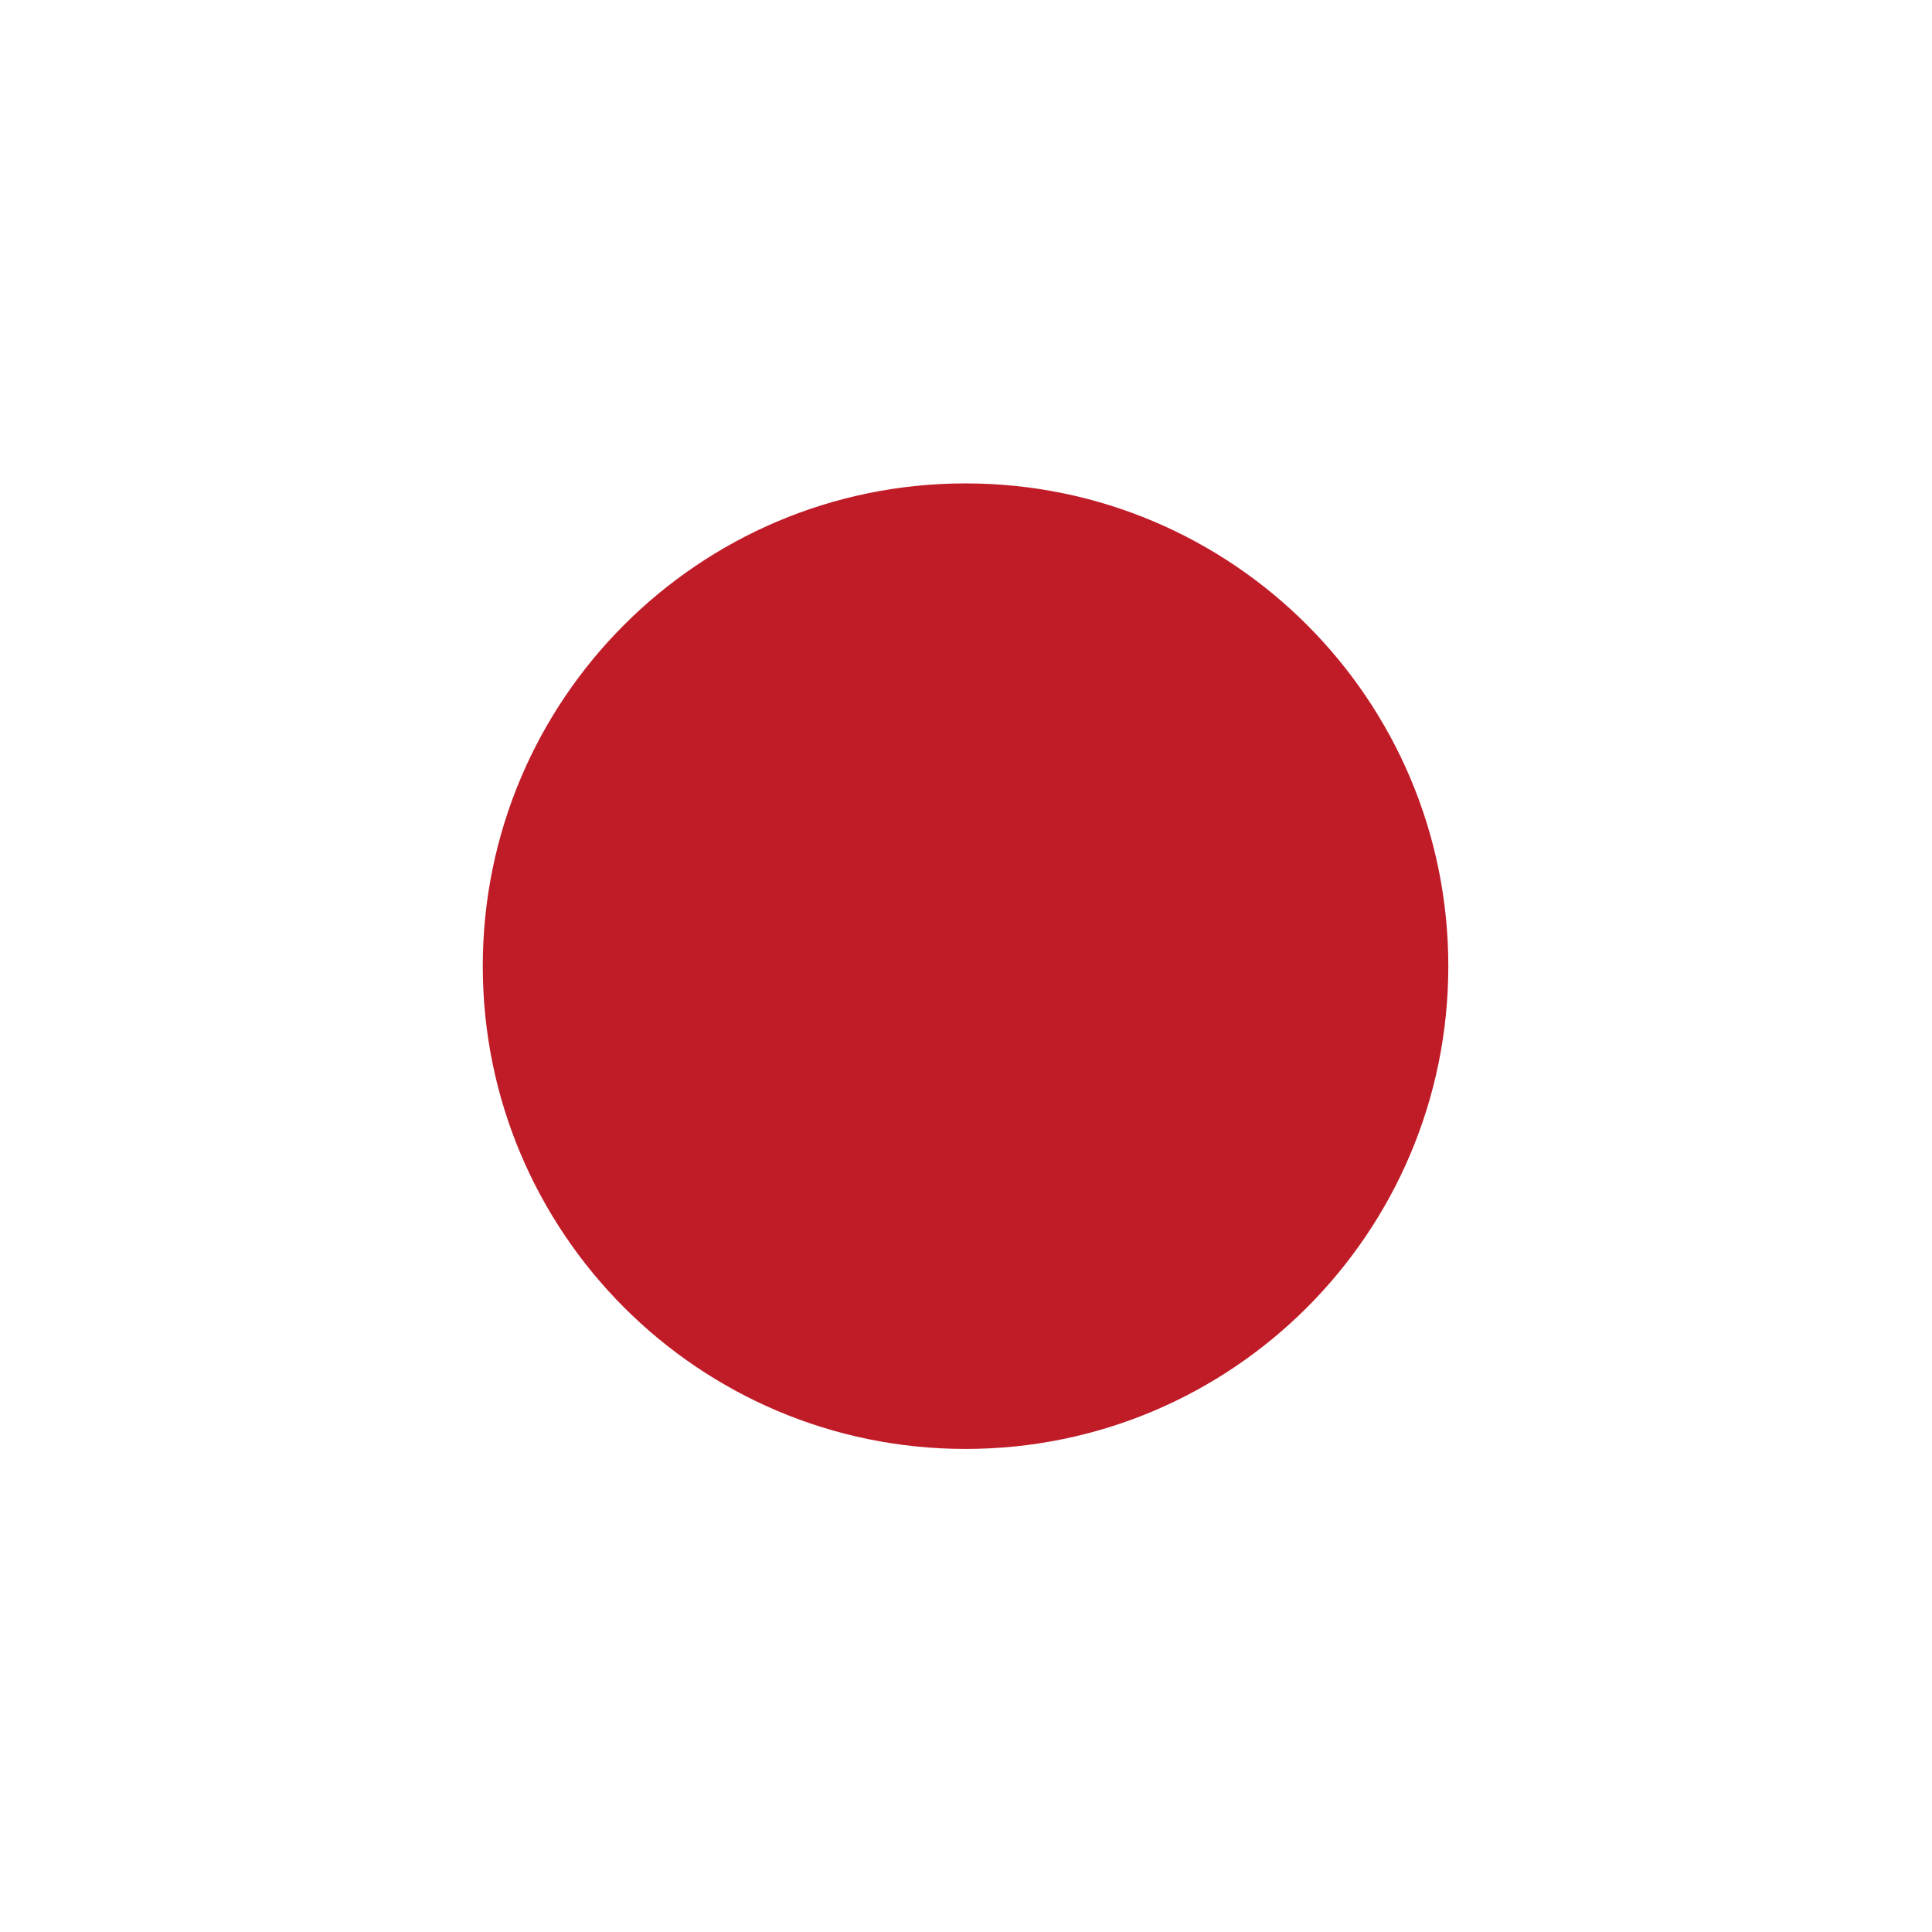
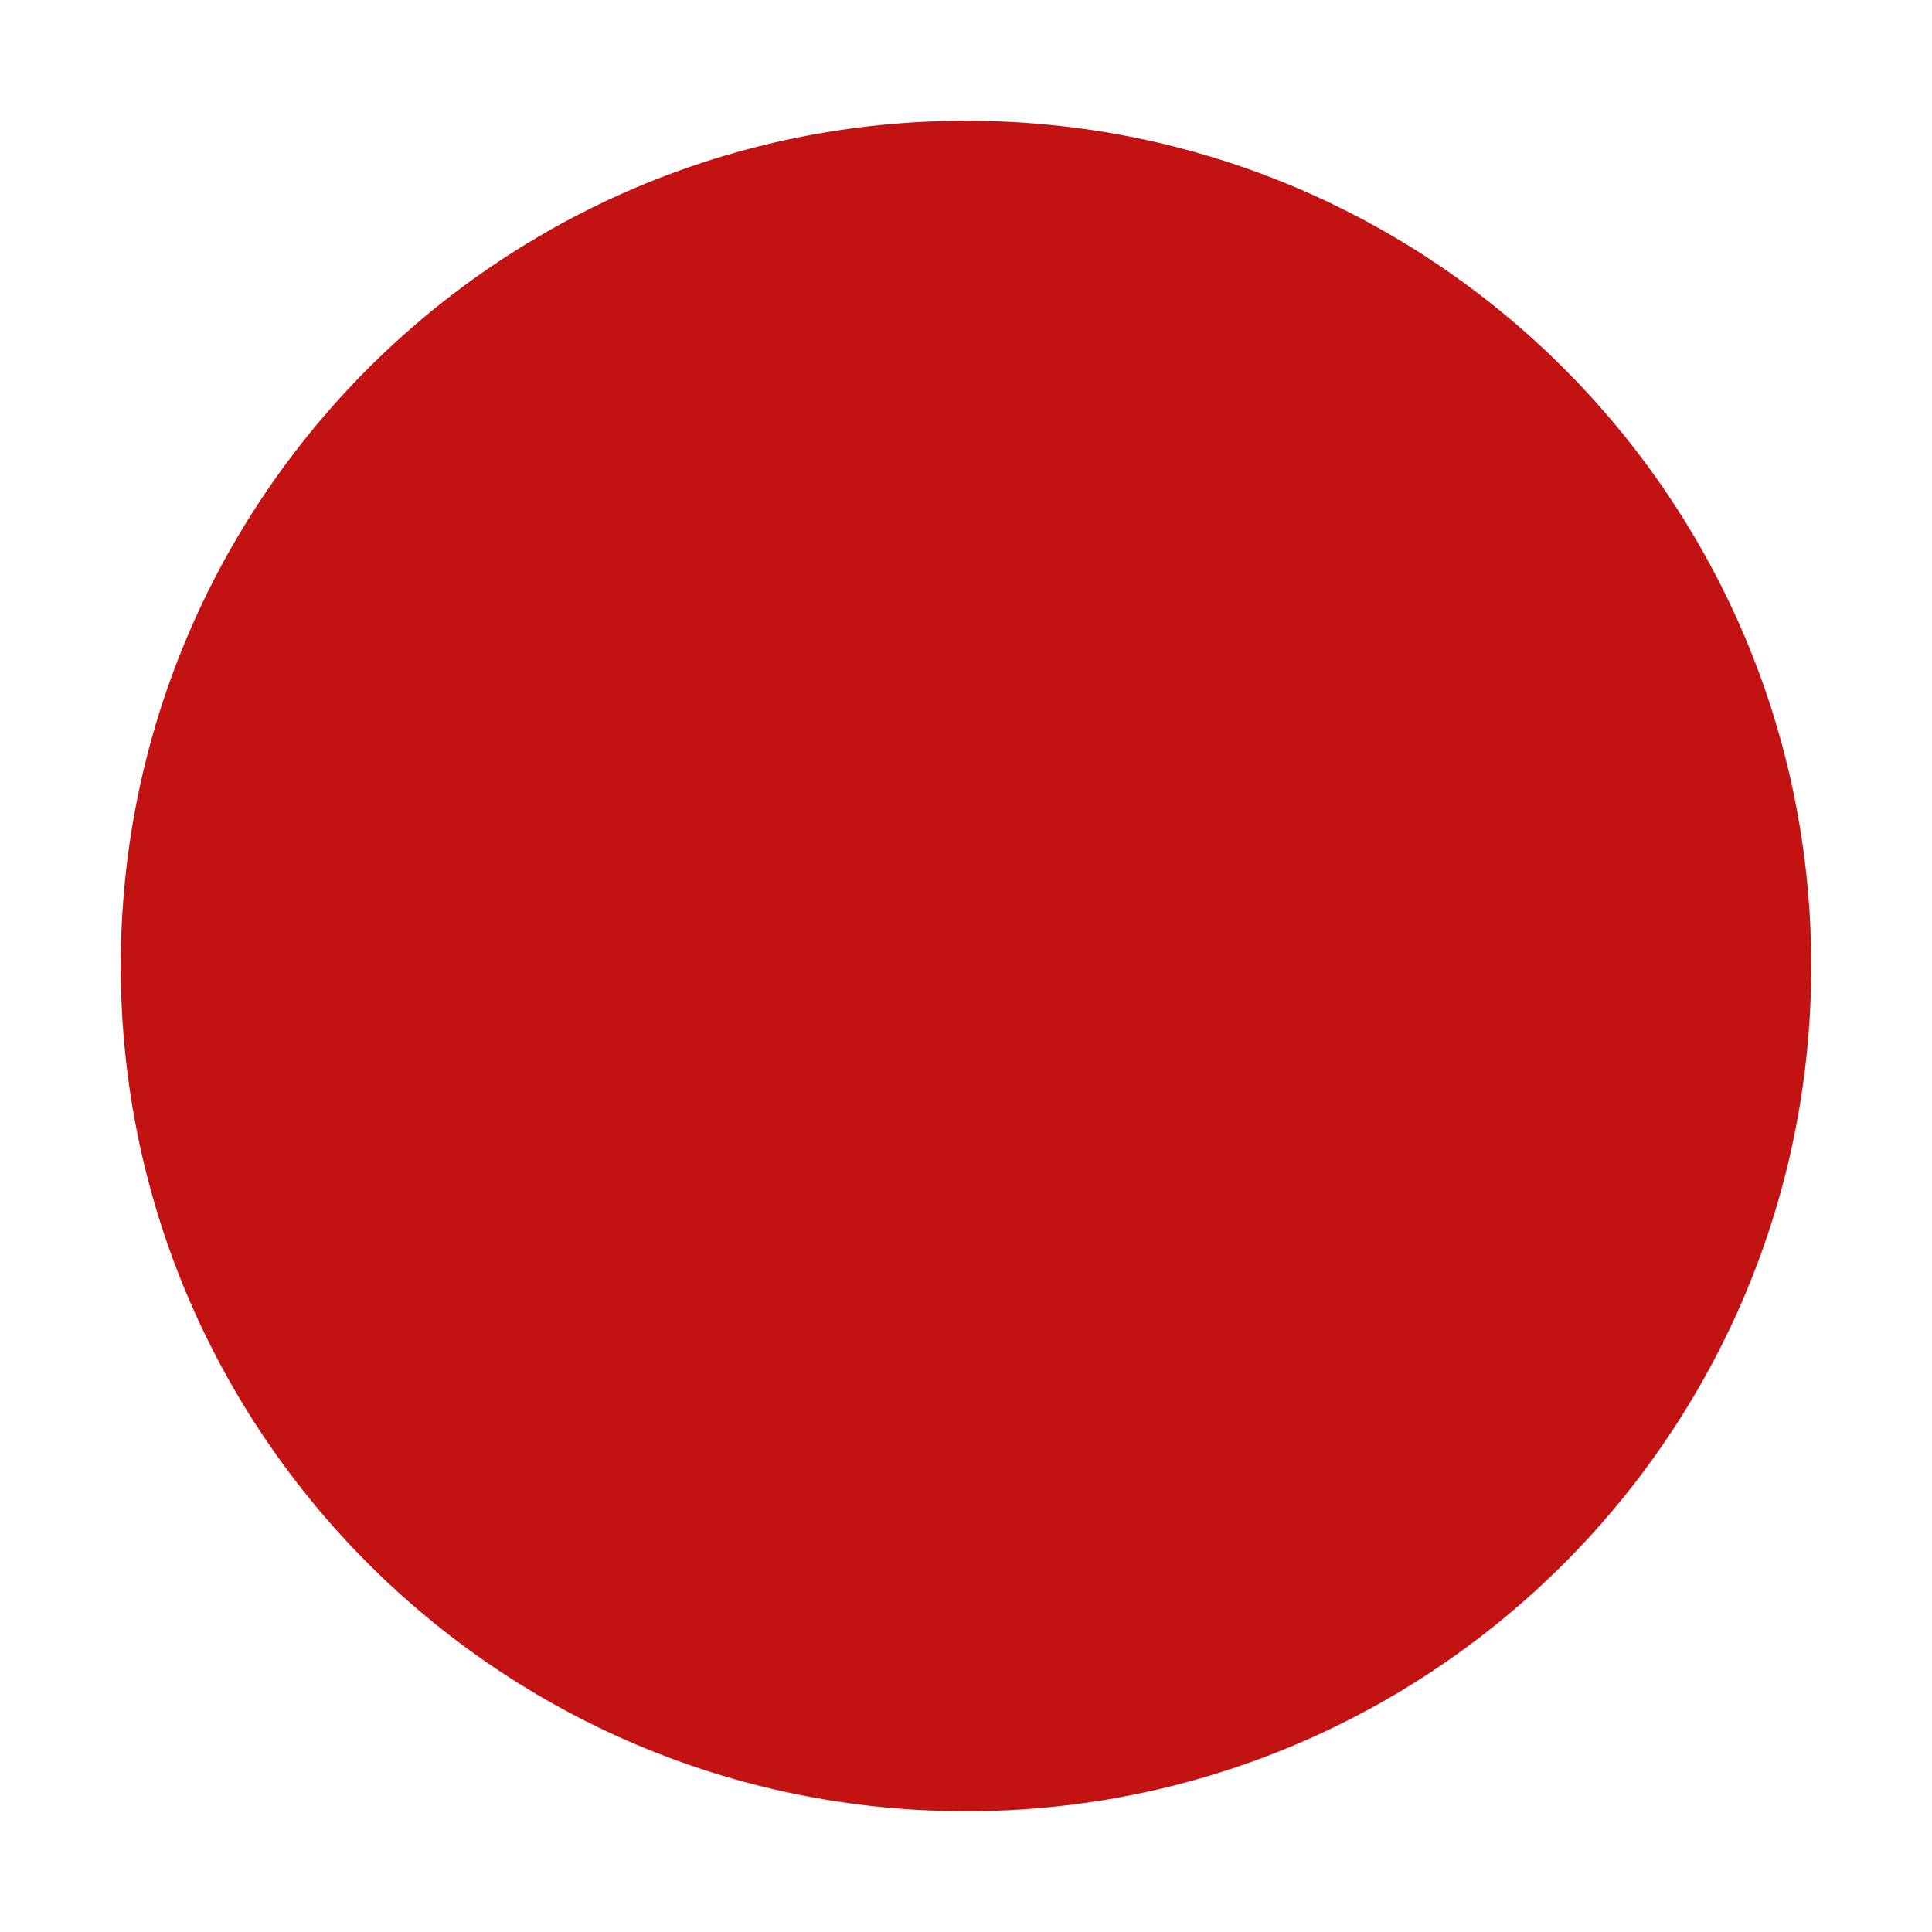
- <svg xmlns="http://www.w3.org/2000/svg" id="svg8" version="1.1" viewBox="0 0 2.117 2.117" height="8" width="8">
-   <defs id="defs2" />
-   <g transform="translate(0,-294.8833)" id="layer1">
-     <circle r="0.529" cy="295.942" cx="1.058" id="path4544" style="fill:#c01c28;fill-opacity:1;stroke:none;stroke-width:0.066;stroke-linecap:round;stroke-linejoin:round;stroke-miterlimit:4;stroke-dasharray:none;stroke-dashoffset:0;stroke-opacity:1;paint-order:normal" />
-   </g>
+ <svg xmlns="http://www.w3.org/2000/svg" width="16px" height="16px" version="1.1" viewBox="0 0 16 16">
+   <path d="m15 8c0 3.867-3.133 7-7 7s-7-3.133-7-7 3.133-7 7-7 7 3.133 7 7z" fill="#c31212" />
</svg>
